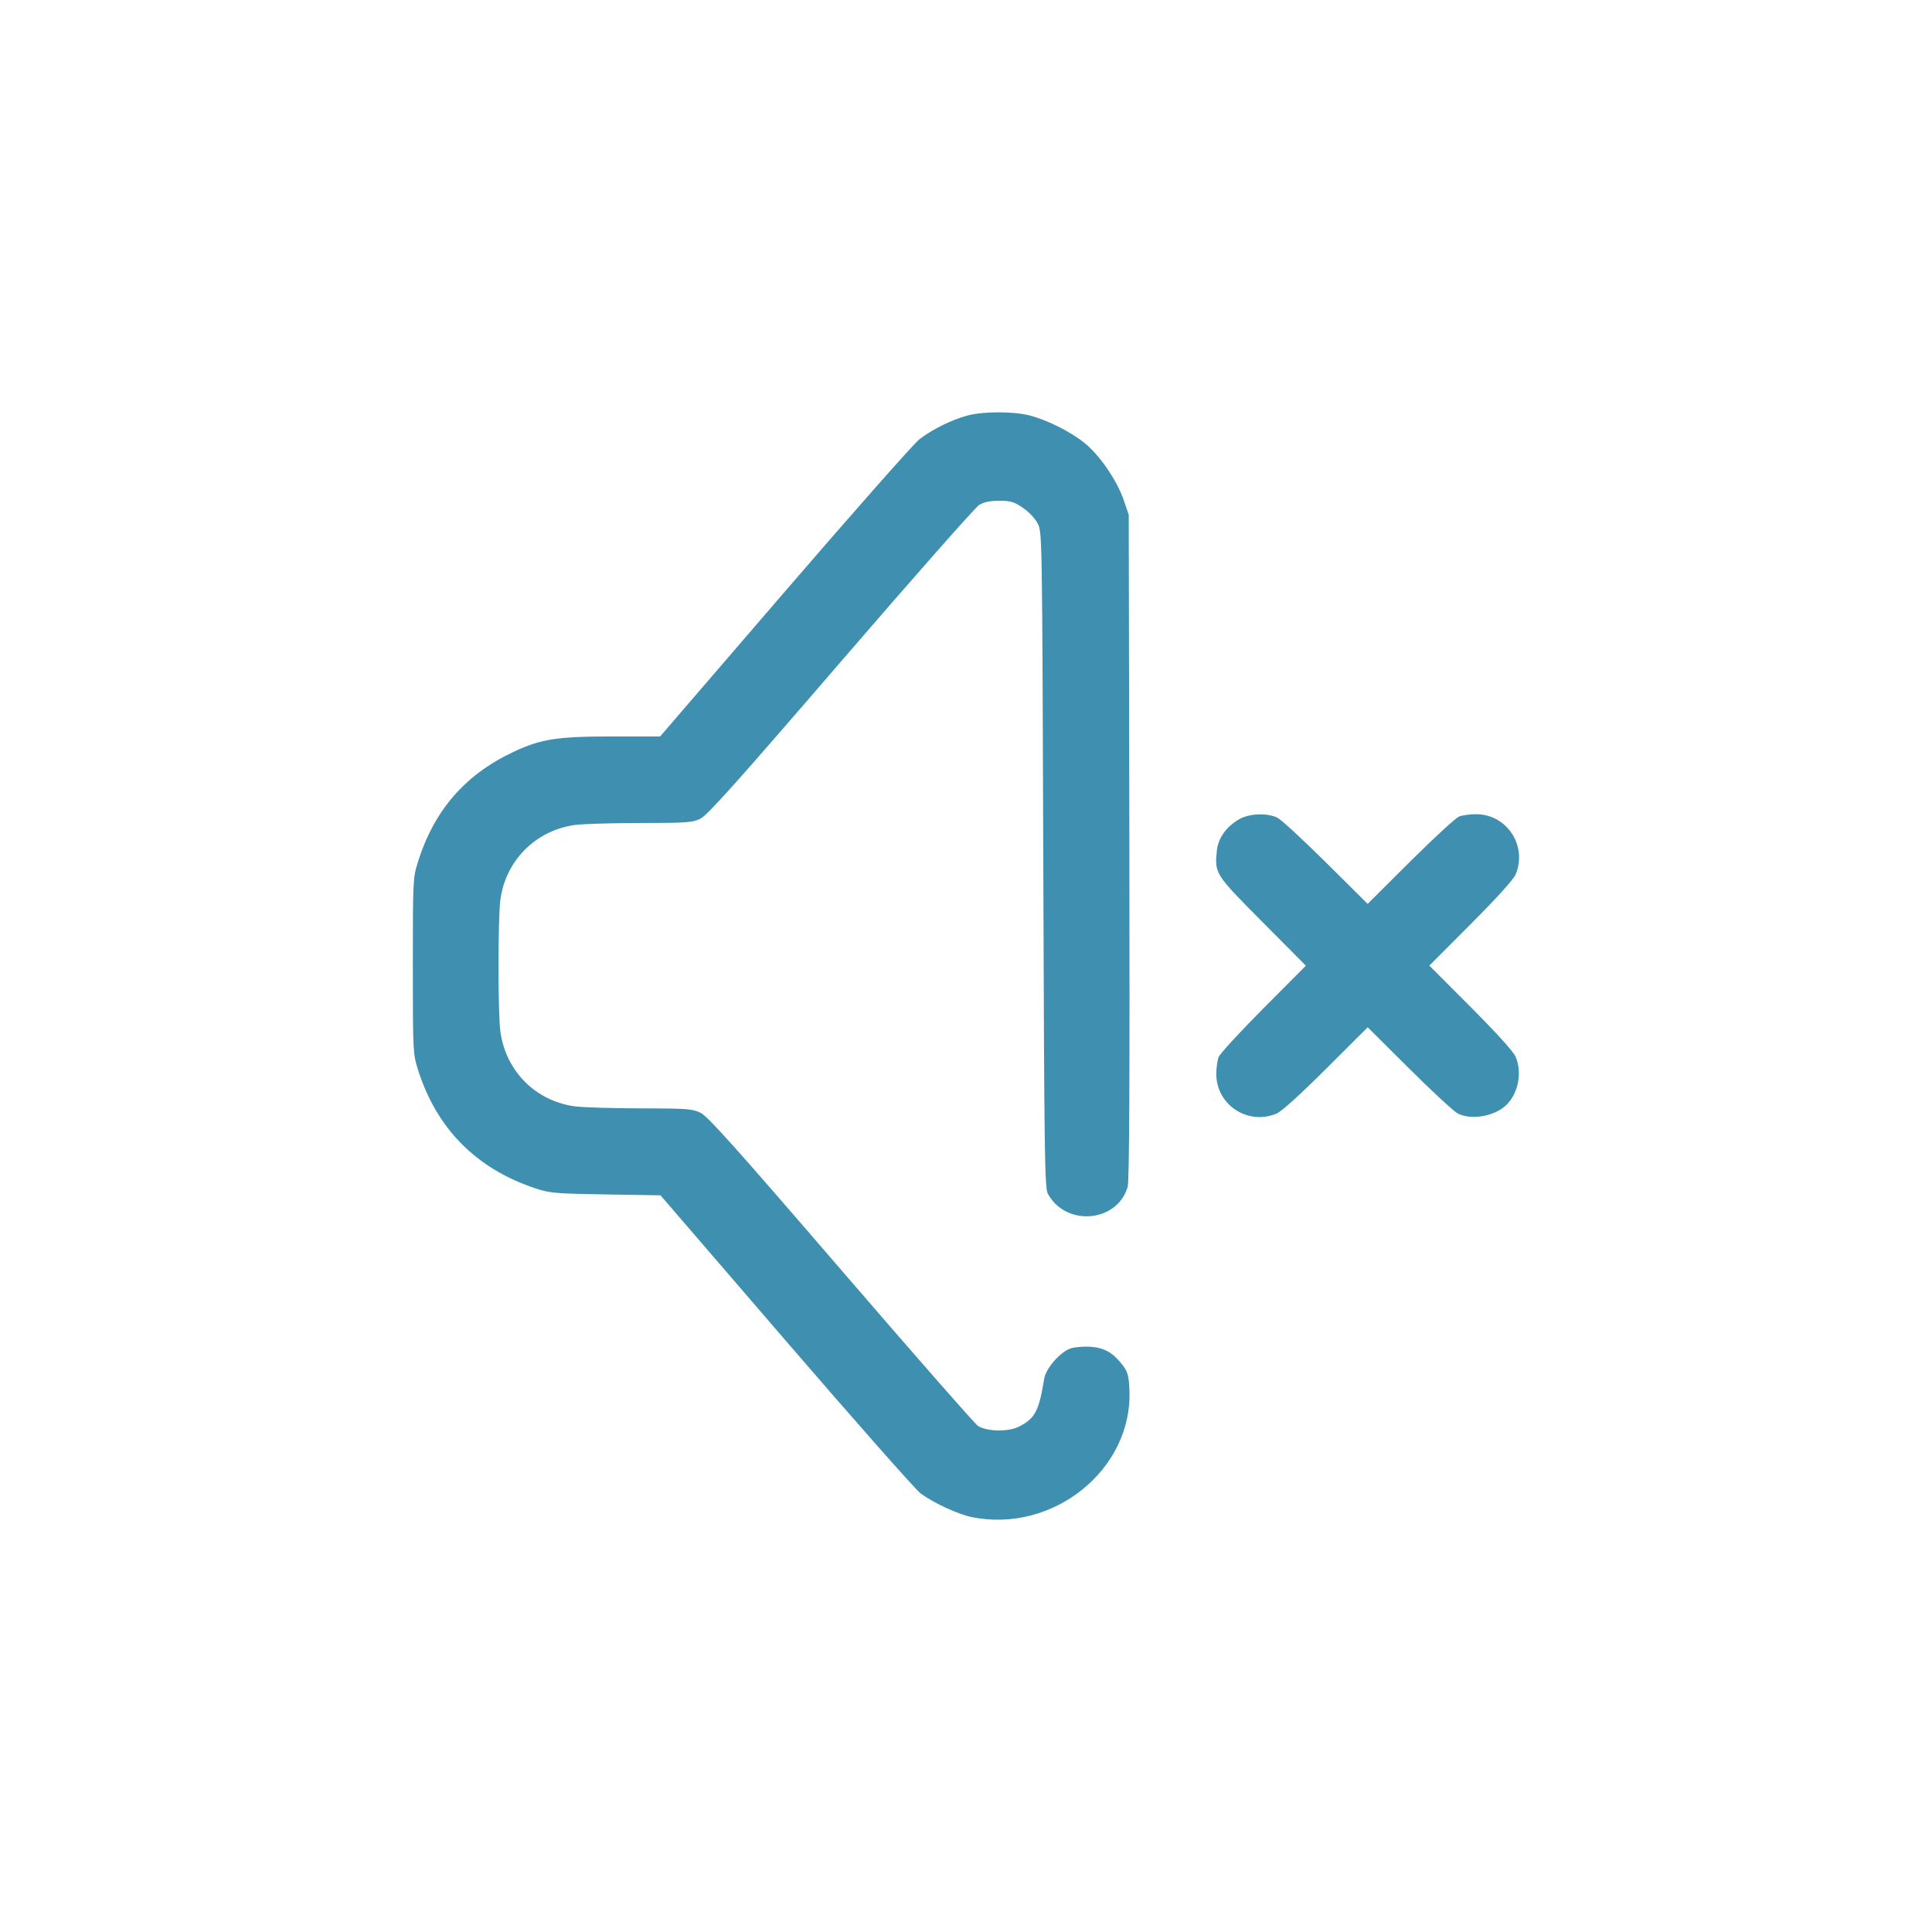
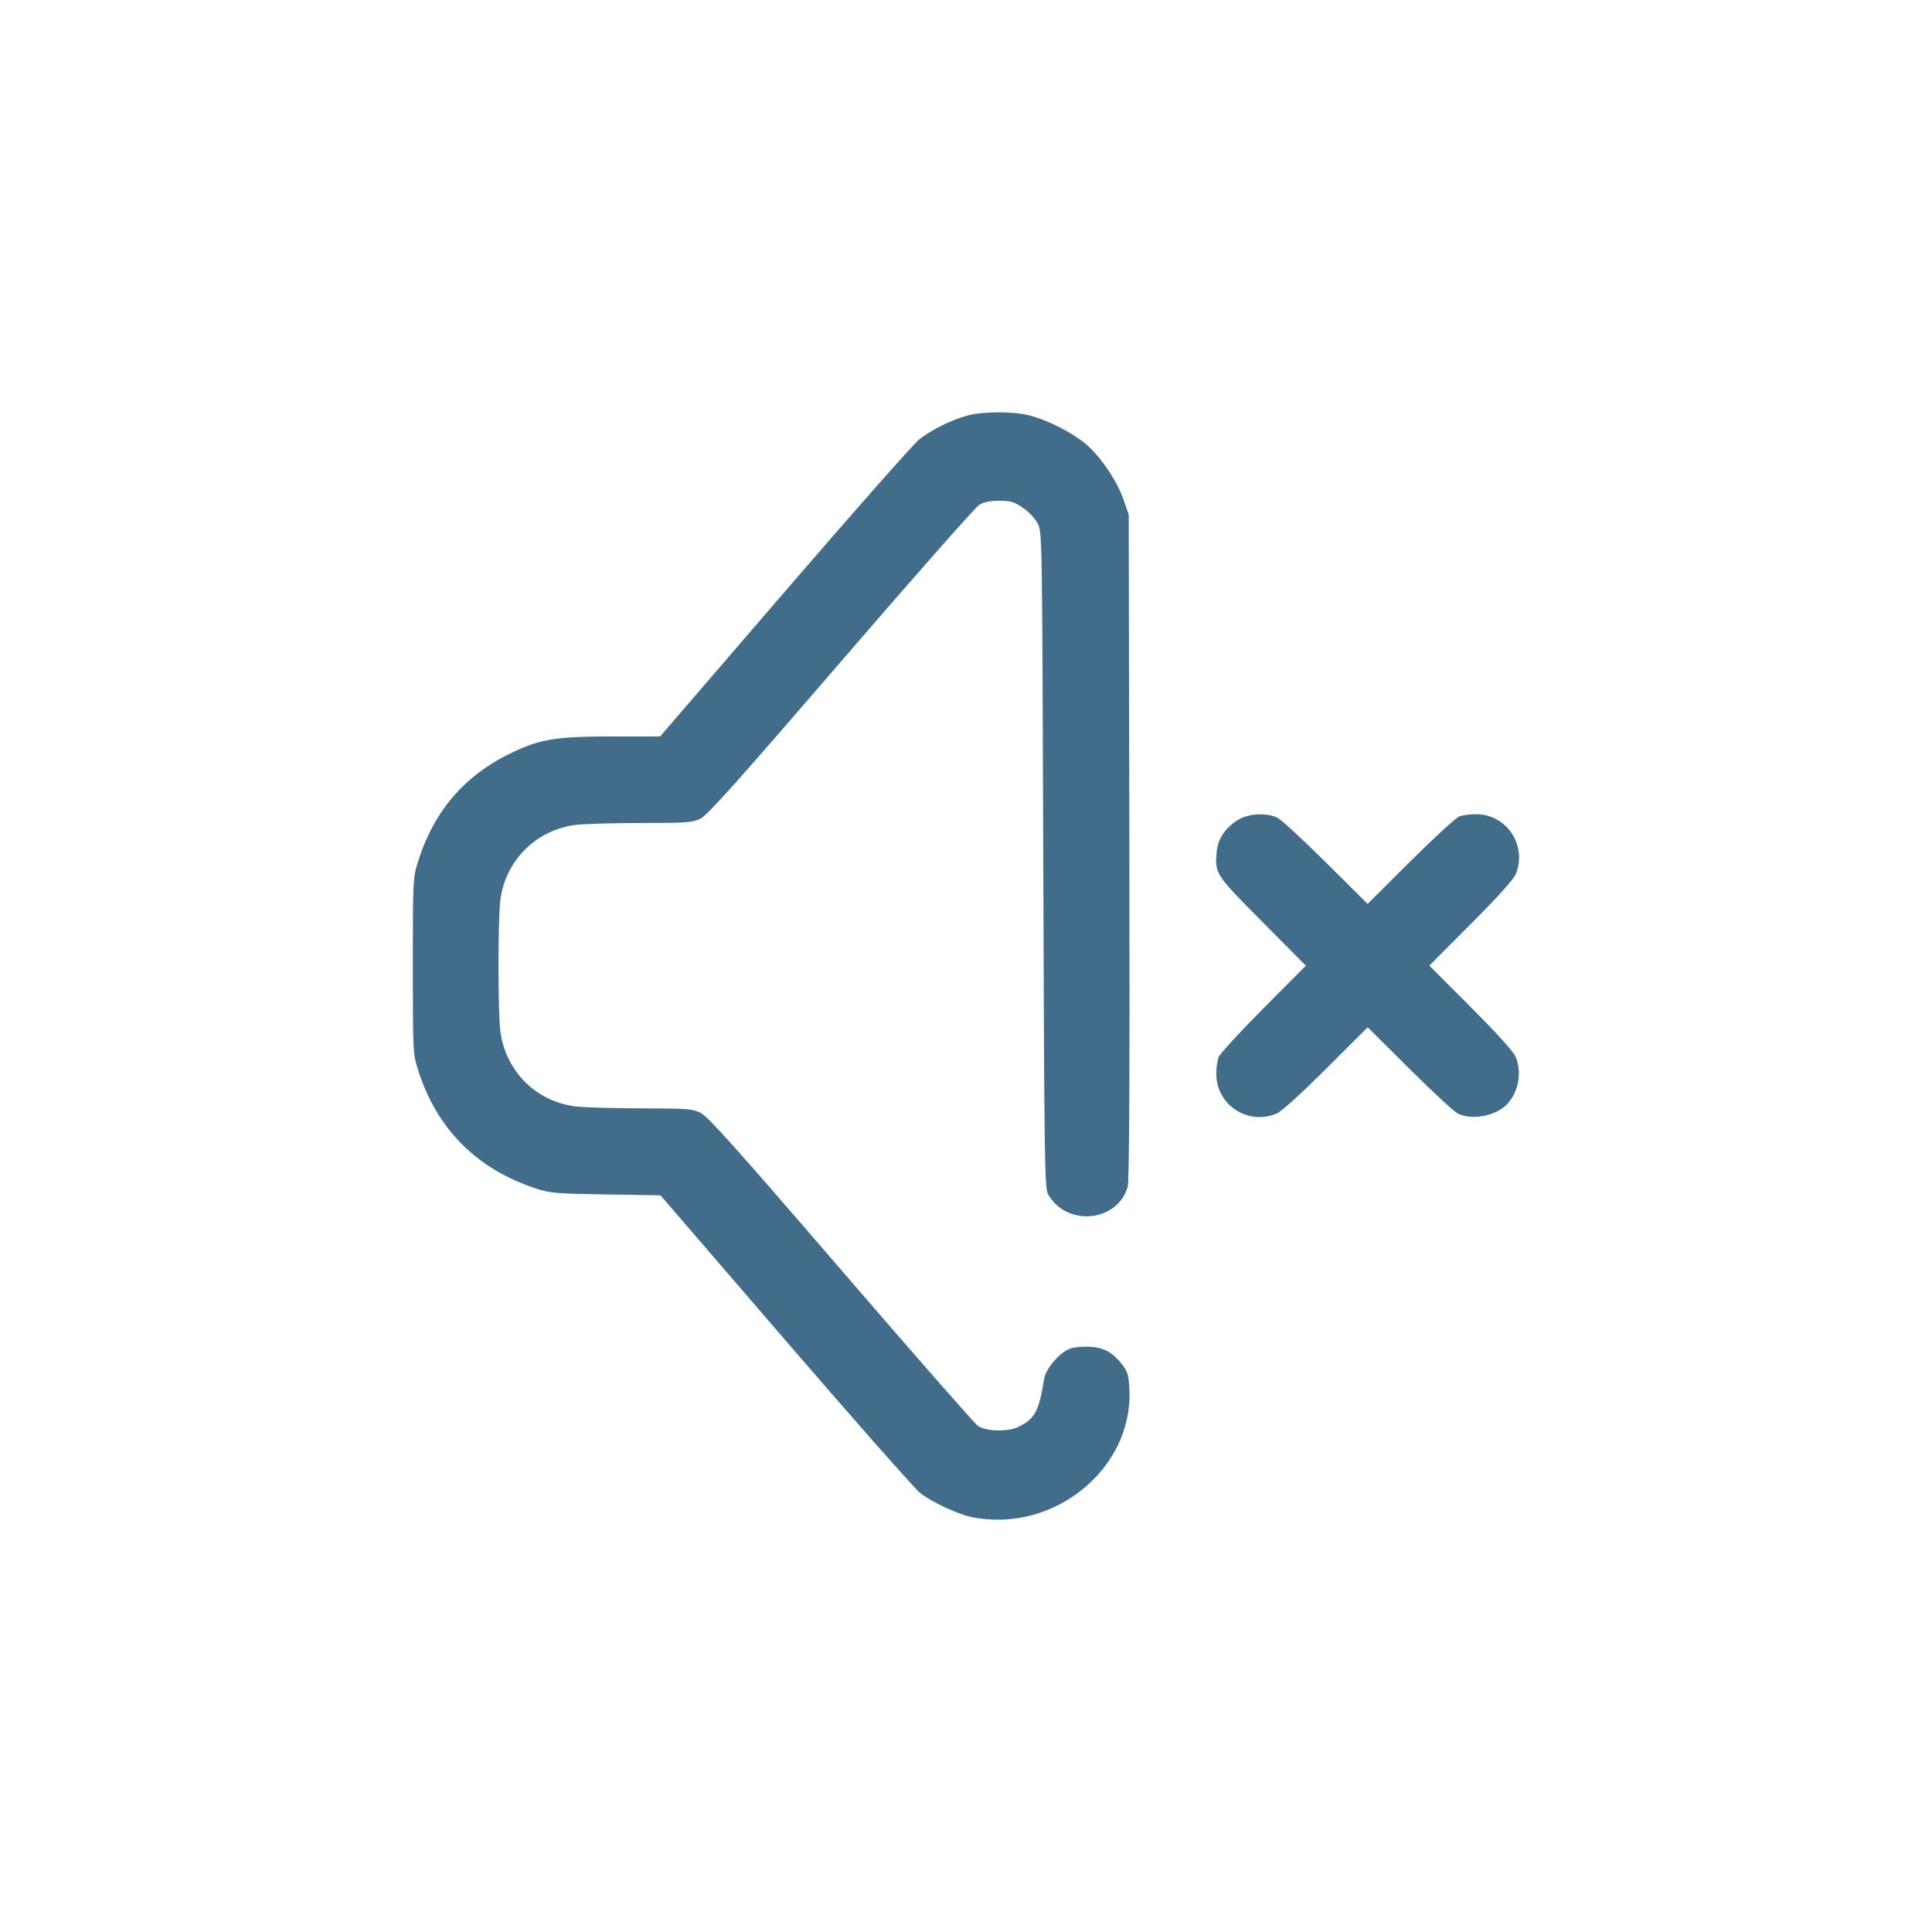
- <svg xmlns="http://www.w3.org/2000/svg" fill="#3e8fb0" stroke="#3e8fb0" stroke-width="0" viewBox="-4.8 -4.8 33.60 33.60" version="1.1" id="svg3" xml:space="preserve">
+ <svg xmlns="http://www.w3.org/2000/svg" style="color:#416D8B;" fill="currentColor" stroke="currentColor" stroke-width="0" viewBox="-4.8 -4.8 33.60 33.60" version="1.1" id="svg3" xml:space="preserve">
  <defs id="defs3" />
-   <g id="SVGRepo_tracerCarrier" stroke="#CCCCCC" stroke-linecap="round" stroke-linejoin="round" stroke-width="0.624" />
-   <path style="fill:#000000" id="path1" />
-   <path d="M 12.028,2.426 C 11.754,2.498 11.41,2.668 11.188,2.841 11.089,2.919 10.034,4.113 8.844,5.495 L 6.68,8.008 H 5.854 c -0.964,0 -1.243,0.043 -1.719,0.266 -0.843,0.394 -1.384,1.016 -1.667,1.917 -0.086,0.275 -0.088,0.311 -0.088,1.804 0,1.493 0.002,1.529 0.088,1.804 0.324,1.031 1.02,1.733 2.056,2.072 0.24,0.079 0.348,0.088 1.213,0.102 l 0.95,0.015 2.182,2.533 c 1.2,1.393 2.254,2.586 2.341,2.651 0.221,0.164 0.647,0.361 0.885,0.411 1.417,0.293 2.81,-0.83 2.747,-2.214 -0.011,-0.246 -0.029,-0.309 -0.116,-0.425 -0.166,-0.217 -0.316,-0.304 -0.558,-0.322 -0.118,-0.008 -0.275,0.004 -0.349,0.029 -0.178,0.059 -0.429,0.345 -0.458,0.523 -0.093,0.569 -0.159,0.694 -0.442,0.838 -0.183,0.093 -0.56,0.086 -0.713,-0.015 C 12.153,19.962 11.082,18.74 9.825,17.281 8.001,15.163 7.509,14.614 7.384,14.553 7.241,14.484 7.151,14.477 6.346,14.476 5.861,14.475 5.348,14.46 5.206,14.442 4.516,14.353 3.991,13.825 3.901,13.13 c -0.042,-0.329 -0.042,-1.946 8.434e-4,-2.277 C 3.99,10.172 4.508,9.647 5.192,9.548 5.321,9.529 5.832,9.514 6.327,9.513 7.146,9.513 7.241,9.506 7.381,9.438 7.502,9.379 8.019,8.802 9.823,6.708 11.081,5.248 12.164,4.021 12.229,3.981 c 0.083,-0.05 0.188,-0.072 0.349,-0.072 0.198,-1.054e-4 0.256,0.017 0.411,0.122 0.104,0.071 0.213,0.186 0.258,0.273 0.077,0.15 0.078,0.178 0.097,5.849 0.017,5.21 0.024,5.708 0.081,5.811 0.317,0.575 1.207,0.496 1.387,-0.124 0.028,-0.097 0.037,-1.882 0.029,-5.913 L 14.83,4.153 14.744,3.901 C 14.629,3.56 14.323,3.113 14.063,2.905 13.813,2.704 13.413,2.504 13.101,2.424 12.823,2.353 12.302,2.353 12.028,2.426 m 4.724,7.021 c -0.227,0.13 -0.368,0.33 -0.39,0.551 -0.038,0.396 -0.033,0.404 0.792,1.235 l 0.757,0.762 -0.739,0.742 c -0.406,0.408 -0.757,0.79 -0.779,0.848 -0.022,0.058 -0.04,0.19 -0.04,0.293 0,0.536 0.546,0.897 1.045,0.69 0.089,-0.037 0.403,-0.32 0.864,-0.78 l 0.724,-0.722 0.724,0.72 c 0.398,0.396 0.778,0.747 0.844,0.78 0.249,0.124 0.671,0.041 0.865,-0.171 0.192,-0.209 0.251,-0.549 0.141,-0.814 -0.037,-0.089 -0.32,-0.403 -0.78,-0.864 l -0.722,-0.724 0.722,-0.724 c 0.46,-0.461 0.743,-0.775 0.78,-0.864 0.206,-0.499 -0.155,-1.045 -0.69,-1.045 -0.103,0 -0.235,0.018 -0.293,0.04 -0.058,0.022 -0.44,0.373 -0.849,0.78 l -0.743,0.74 -0.724,-0.72 C 17.863,9.806 17.484,9.455 17.417,9.422 17.24,9.334 16.929,9.346 16.751,9.447" stroke="none" fill="#f0acfc" fill-rule="evenodd" id="path1-9" style="stroke-width:0;fill:#3e8fb0;fill-opacity:1" />
+   <g id="SVGRepo_tracerCarrier" stroke-linecap="round" stroke-linejoin="round" stroke-width="0.624" />
+   <path style="fill:currentColor" id="path1" />
+   <path d="M 12.028,2.426 C 11.754,2.498 11.41,2.668 11.188,2.841 11.089,2.919 10.034,4.113 8.844,5.495 L 6.68,8.008 H 5.854 c -0.964,0 -1.243,0.043 -1.719,0.266 -0.843,0.394 -1.384,1.016 -1.667,1.917 -0.086,0.275 -0.088,0.311 -0.088,1.804 0,1.493 0.002,1.529 0.088,1.804 0.324,1.031 1.02,1.733 2.056,2.072 0.24,0.079 0.348,0.088 1.213,0.102 l 0.95,0.015 2.182,2.533 c 1.2,1.393 2.254,2.586 2.341,2.651 0.221,0.164 0.647,0.361 0.885,0.411 1.417,0.293 2.81,-0.83 2.747,-2.214 -0.011,-0.246 -0.029,-0.309 -0.116,-0.425 -0.166,-0.217 -0.316,-0.304 -0.558,-0.322 -0.118,-0.008 -0.275,0.004 -0.349,0.029 -0.178,0.059 -0.429,0.345 -0.458,0.523 -0.093,0.569 -0.159,0.694 -0.442,0.838 -0.183,0.093 -0.56,0.086 -0.713,-0.015 C 12.153,19.962 11.082,18.74 9.825,17.281 8.001,15.163 7.509,14.614 7.384,14.553 7.241,14.484 7.151,14.477 6.346,14.476 5.861,14.475 5.348,14.46 5.206,14.442 4.516,14.353 3.991,13.825 3.901,13.13 c -0.042,-0.329 -0.042,-1.946 8.434e-4,-2.277 C 3.99,10.172 4.508,9.647 5.192,9.548 5.321,9.529 5.832,9.514 6.327,9.513 7.146,9.513 7.241,9.506 7.381,9.438 7.502,9.379 8.019,8.802 9.823,6.708 11.081,5.248 12.164,4.021 12.229,3.981 c 0.083,-0.05 0.188,-0.072 0.349,-0.072 0.198,-1.054e-4 0.256,0.017 0.411,0.122 0.104,0.071 0.213,0.186 0.258,0.273 0.077,0.15 0.078,0.178 0.097,5.849 0.017,5.21 0.024,5.708 0.081,5.811 0.317,0.575 1.207,0.496 1.387,-0.124 0.028,-0.097 0.037,-1.882 0.029,-5.913 L 14.83,4.153 14.744,3.901 C 14.629,3.56 14.323,3.113 14.063,2.905 13.813,2.704 13.413,2.504 13.101,2.424 12.823,2.353 12.302,2.353 12.028,2.426 m 4.724,7.021 c -0.227,0.13 -0.368,0.33 -0.39,0.551 -0.038,0.396 -0.033,0.404 0.792,1.235 l 0.757,0.762 -0.739,0.742 c -0.406,0.408 -0.757,0.79 -0.779,0.848 -0.022,0.058 -0.04,0.19 -0.04,0.293 0,0.536 0.546,0.897 1.045,0.69 0.089,-0.037 0.403,-0.32 0.864,-0.78 l 0.724,-0.722 0.724,0.72 c 0.398,0.396 0.778,0.747 0.844,0.78 0.249,0.124 0.671,0.041 0.865,-0.171 0.192,-0.209 0.251,-0.549 0.141,-0.814 -0.037,-0.089 -0.32,-0.403 -0.78,-0.864 l -0.722,-0.724 0.722,-0.724 c 0.46,-0.461 0.743,-0.775 0.78,-0.864 0.206,-0.499 -0.155,-1.045 -0.69,-1.045 -0.103,0 -0.235,0.018 -0.293,0.04 -0.058,0.022 -0.44,0.373 -0.849,0.78 l -0.743,0.74 -0.724,-0.72 C 17.863,9.806 17.484,9.455 17.417,9.422 17.24,9.334 16.929,9.346 16.751,9.447" stroke="none" fill="currentColor" fill-rule="evenodd" id="path1-9" style="stroke-width:0;fill:currentColor;fill-opacity:1" />
</svg>
